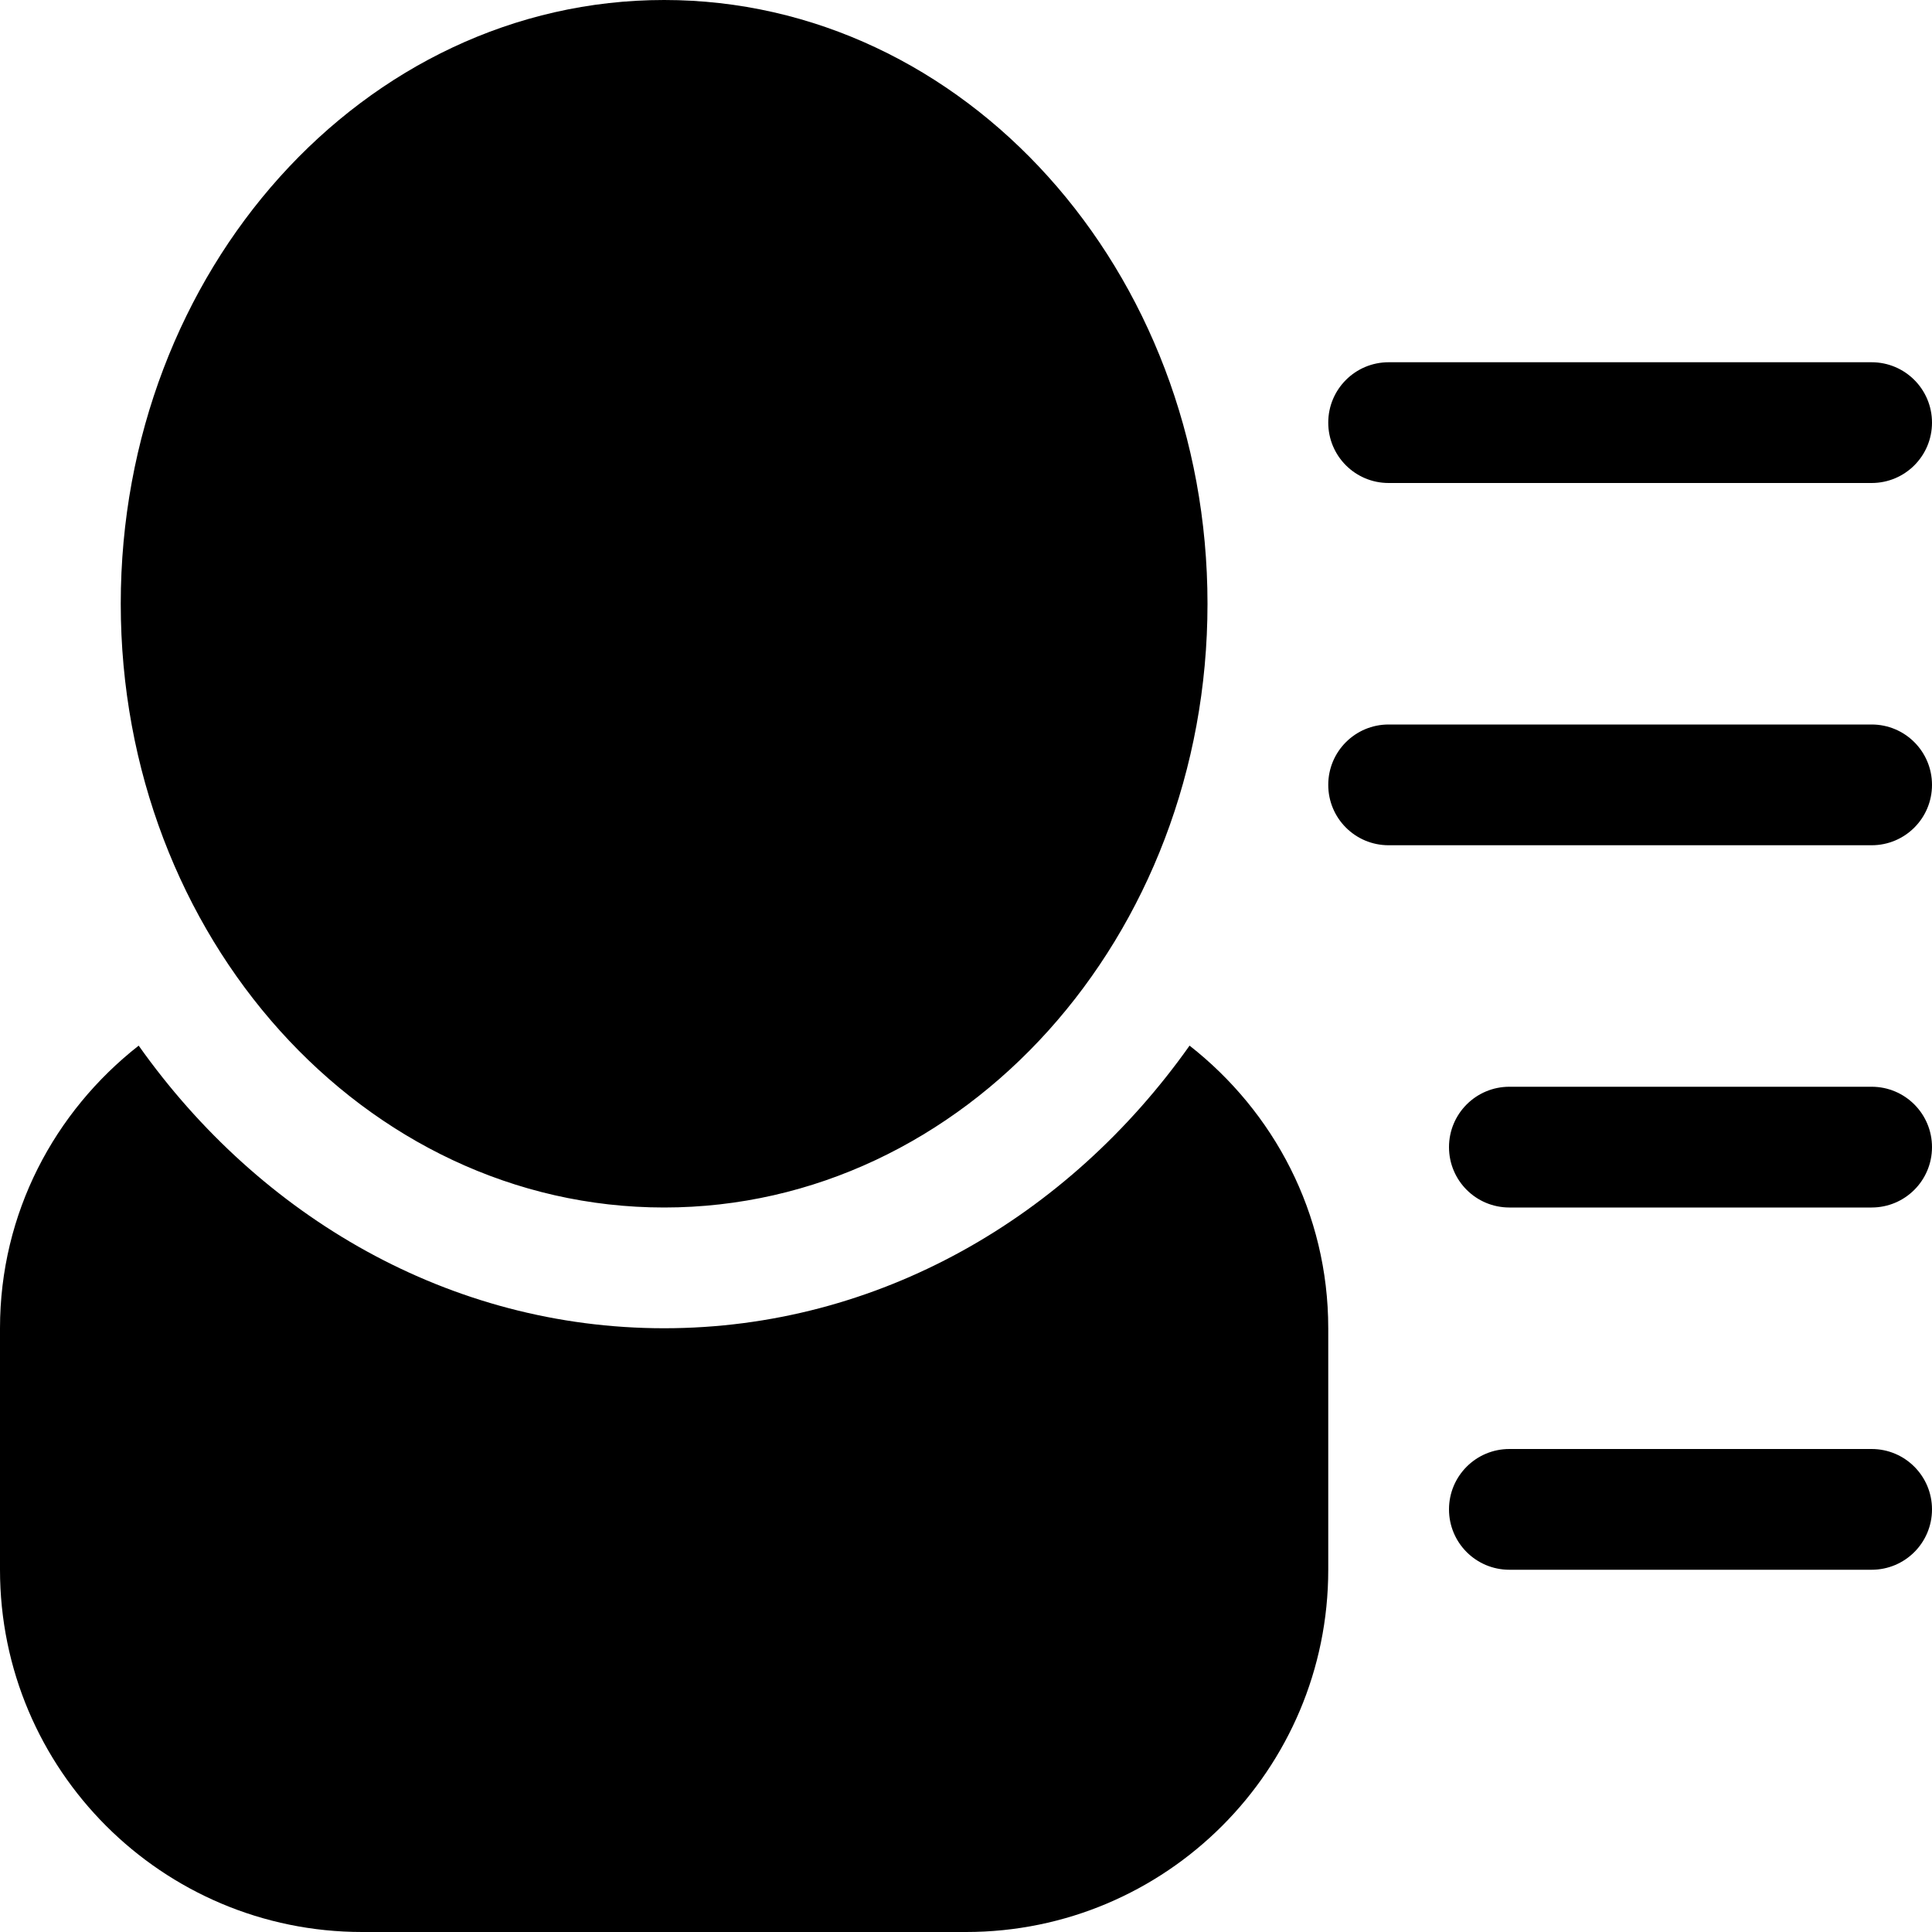
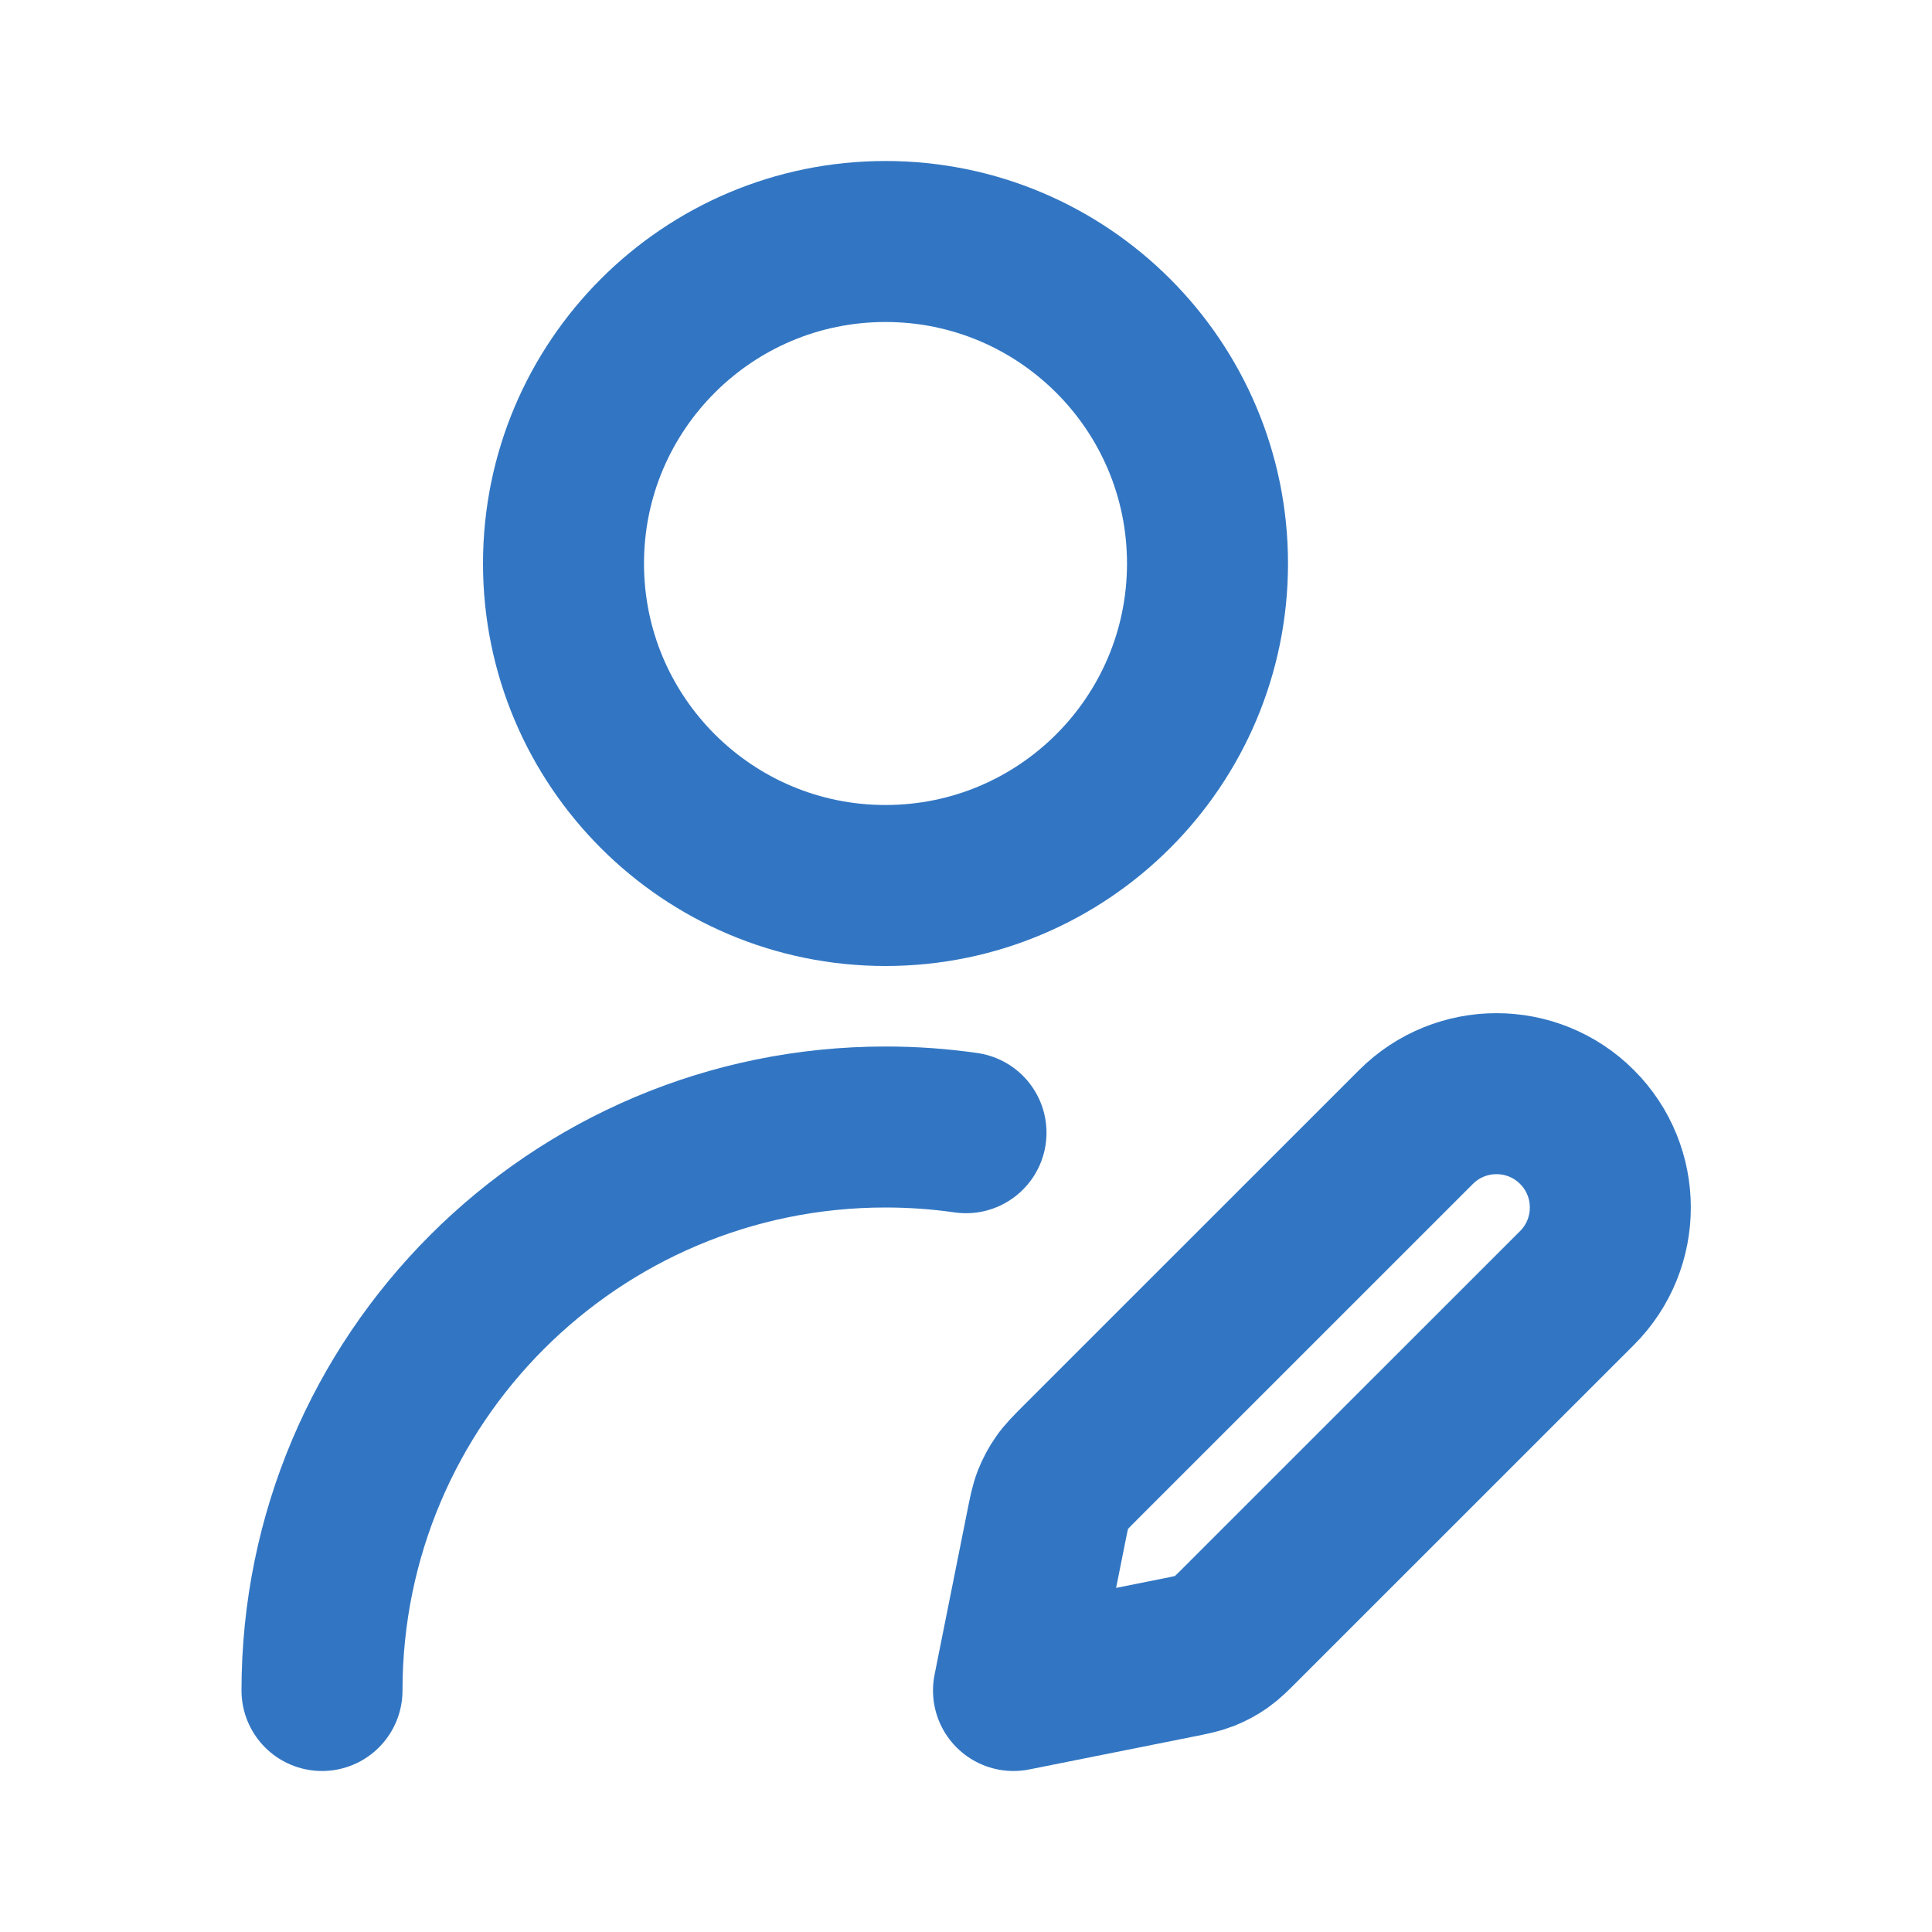
- <svg xmlns="http://www.w3.org/2000/svg" width="800px" height="800px" viewBox="0 0 32 32" version="1.1">
-   <defs>
- 
- </defs>
-   <g id="Page-1" stroke="none" stroke-width="1" fill="none" fill-rule="evenodd">
-     <g id="Icon-Set-Filled" transform="translate(-414, -309)" fill="#000000">
-       <path d="M425,329 C429.971,329 434,324.522 434,319 C434,313.478 429.971,309 425,309 C420.029,309 416,313.478 416,319 C416,324.522 420.029,329 425,329 L425,329 Z M433.703,326.319 C431.691,329.161 428.546,331 425,331 C421.454,331 418.309,329.161 416.297,326.319 C414.904,327.411 414,329.091 414,331 L414,335 C414,338.313 416.687,341 420,341 L430,341 C433.313,341 436,338.313 436,335 L436,331 C436,329.091 435.096,327.411 433.703,326.319 L433.703,326.319 Z M445,327 L439,327 C438.447,327 438,327.448 438,328 C438,328.553 438.447,329 439,329 L445,329 C445.553,329 446,328.553 446,328 C446,327.448 445.553,327 445,327 L445,327 Z M445,321 L437,321 C436.447,321 436,321.447 436,322 C436,322.553 436.447,323 437,323 L445,323 C445.553,323 446,322.553 446,322 C446,321.447 445.553,321 445,321 L445,321 Z M437,317 L445,317 C445.553,317 446,316.553 446,316 C446,315.448 445.553,315 445,315 L437,315 C436.447,315 436,315.448 436,316 C436,316.553 436.447,317 437,317 L437,317 Z M445,333 L439,333 C438.447,333 438,333.448 438,334 C438,334.553 438.447,335 439,335 L445,335 C445.553,335 446,334.553 446,334 C446,333.448 445.553,333 445,333 L445,333 Z" id="user-list">
- 
- </path>
-     </g>
+ <svg xmlns="http://www.w3.org/2000/svg" width="800px" height="800px" viewBox="0 0 24 24" fill="none">
+   <g id="SVGRepo_bgCarrier" stroke-width="0" />
+   <g id="SVGRepo_tracerCarrier" stroke-linecap="round" stroke-linejoin="round" />
+   <g id="SVGRepo_iconCarrier">
+     <path d="M4 21C4 17.134 7.134 14 11 14C11.339 14 11.673 14.024 12 14.071M15 7C15 9.209 13.209 11 11 11C8.791 11 7 9.209 7 7C7 4.791 8.791 3 11 3C13.209 3 15 4.791 15 7ZM12.59 21L14.615 20.595C14.791 20.56 14.88 20.542 14.962 20.51C15.035 20.481 15.104 20.444 15.169 20.399C15.241 20.348 15.305 20.285 15.432 20.157L19.59 16C20.142 15.448 20.142 14.552 19.59 14C19.038 13.448 18.142 13.448 17.59 14L13.432 18.157C13.305 18.285 13.241 18.348 13.191 18.421C13.146 18.485 13.109 18.555 13.08 18.628C13.048 18.71 13.03 18.799 12.995 18.975L12.59 21Z" stroke="#3276c3" stroke-width="2" stroke-linecap="round" stroke-linejoin="round" />
  </g>
</svg>
